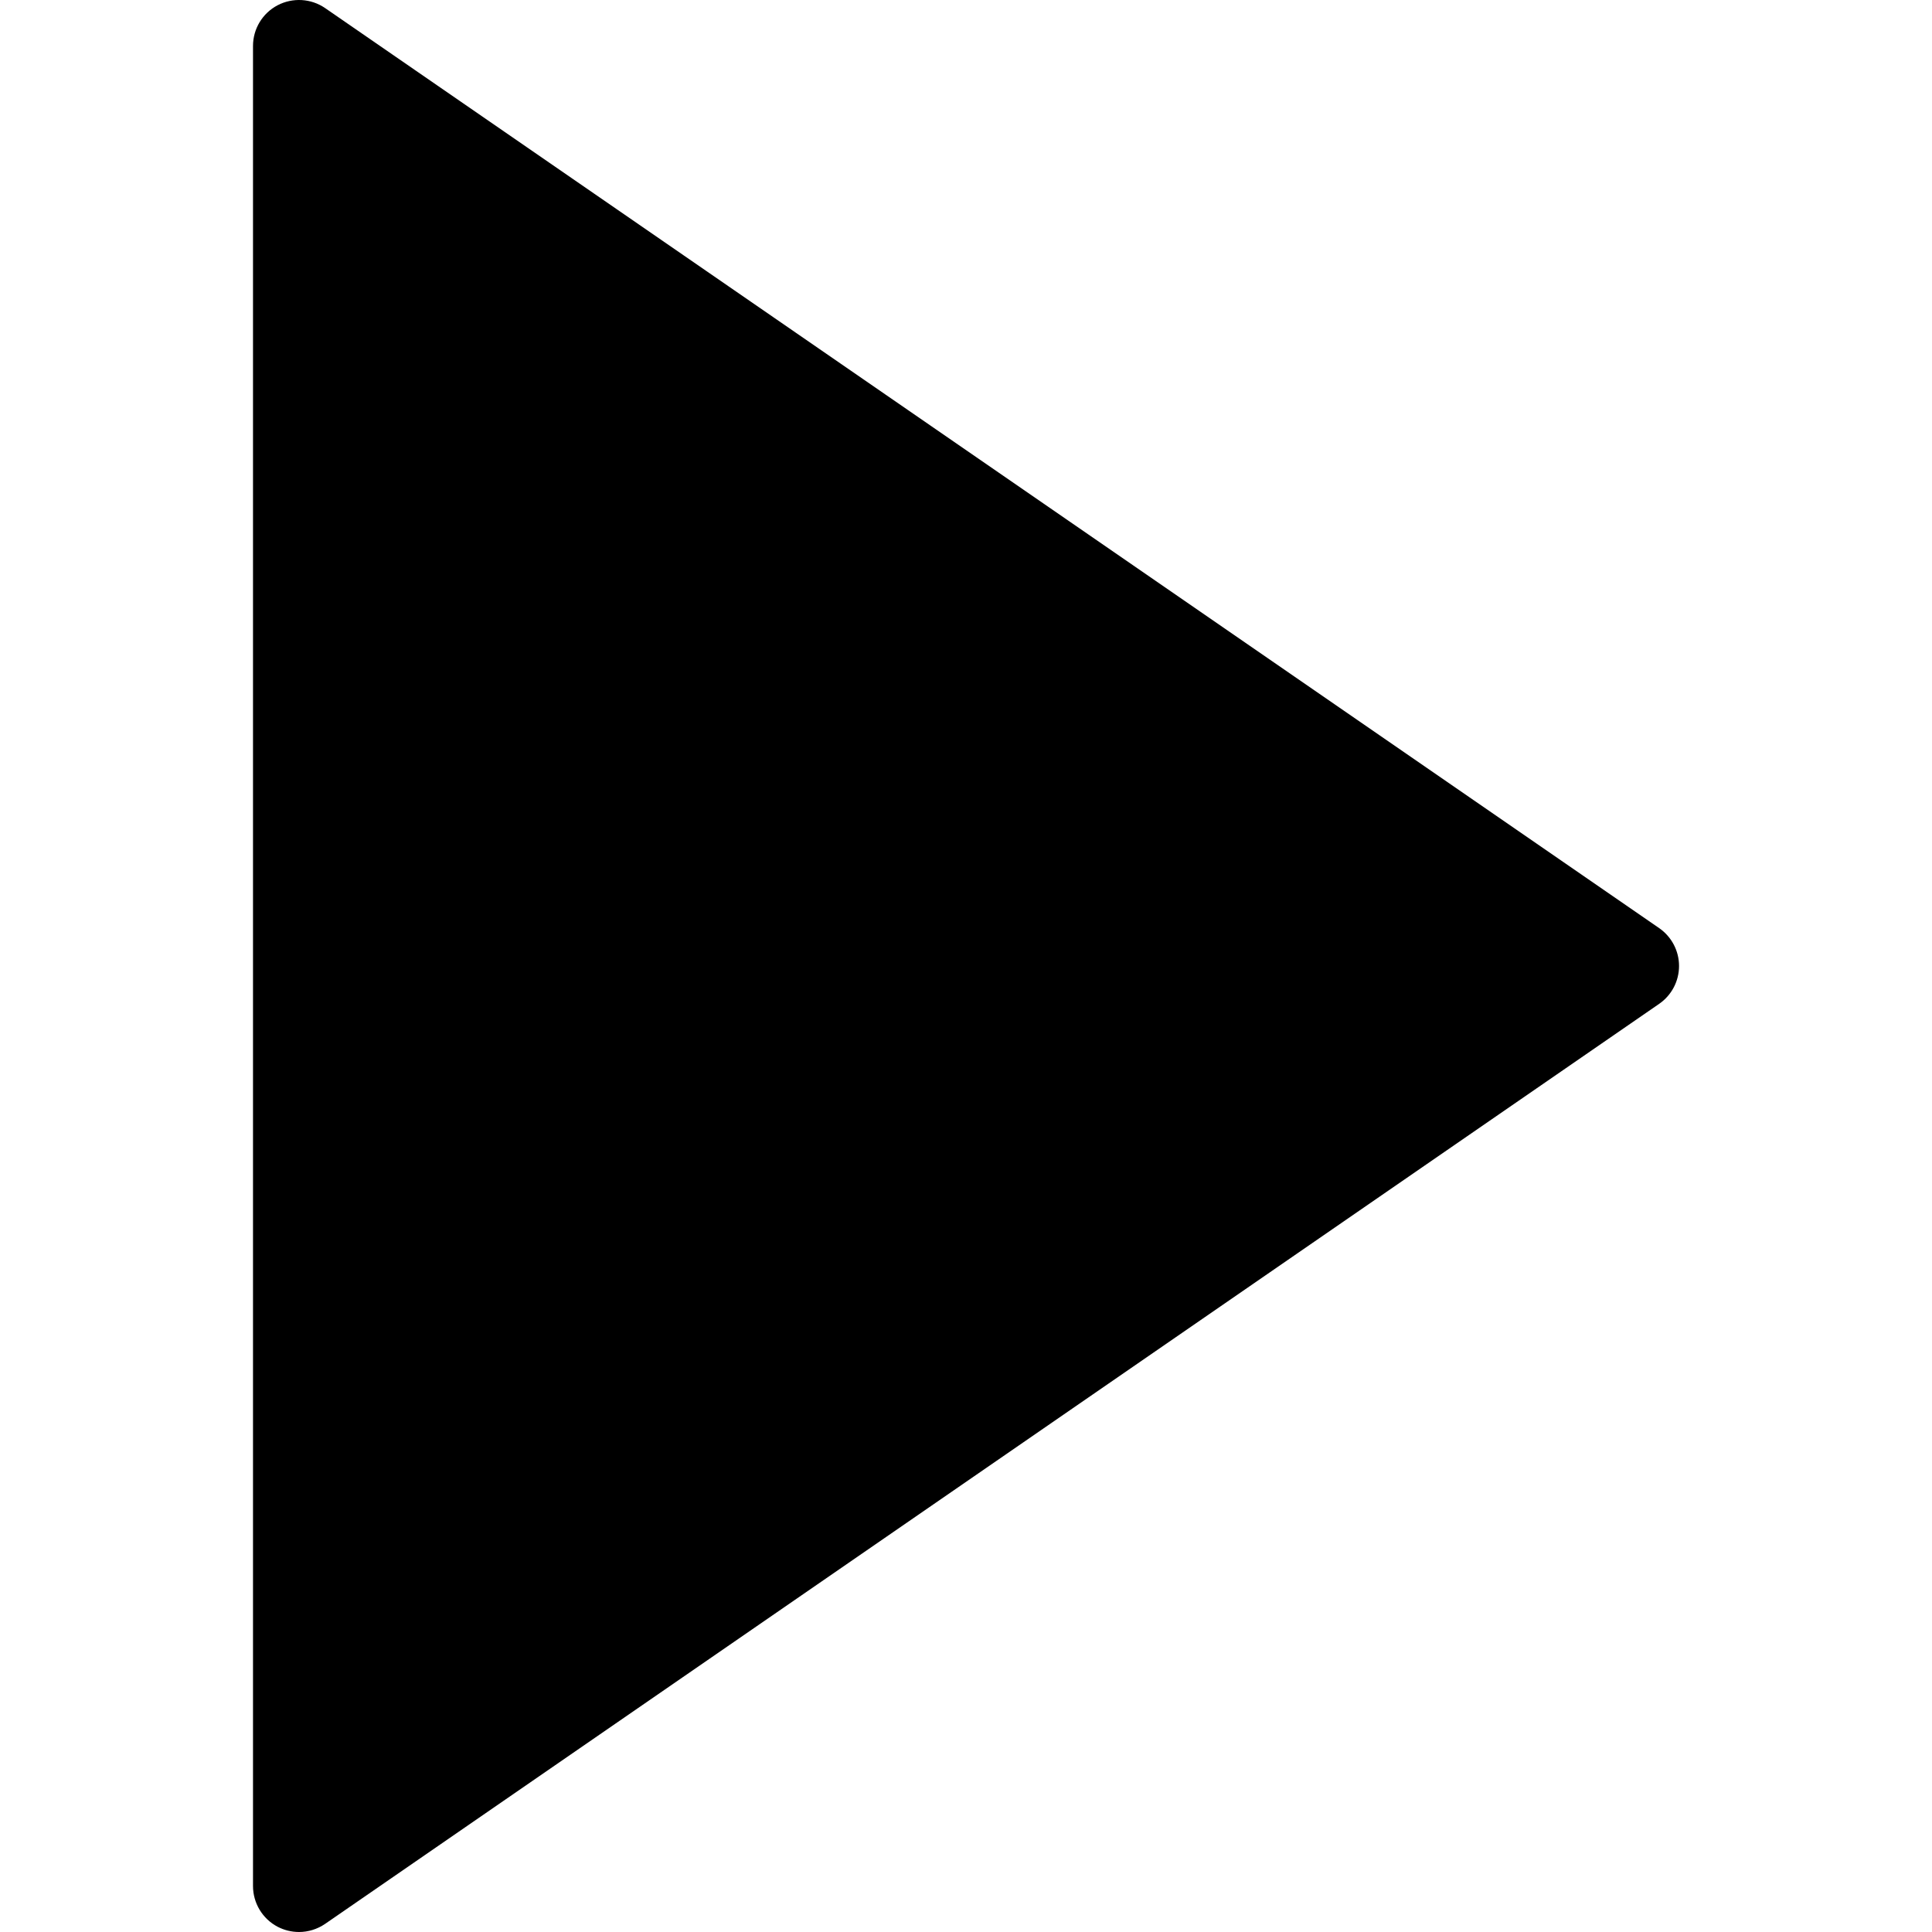
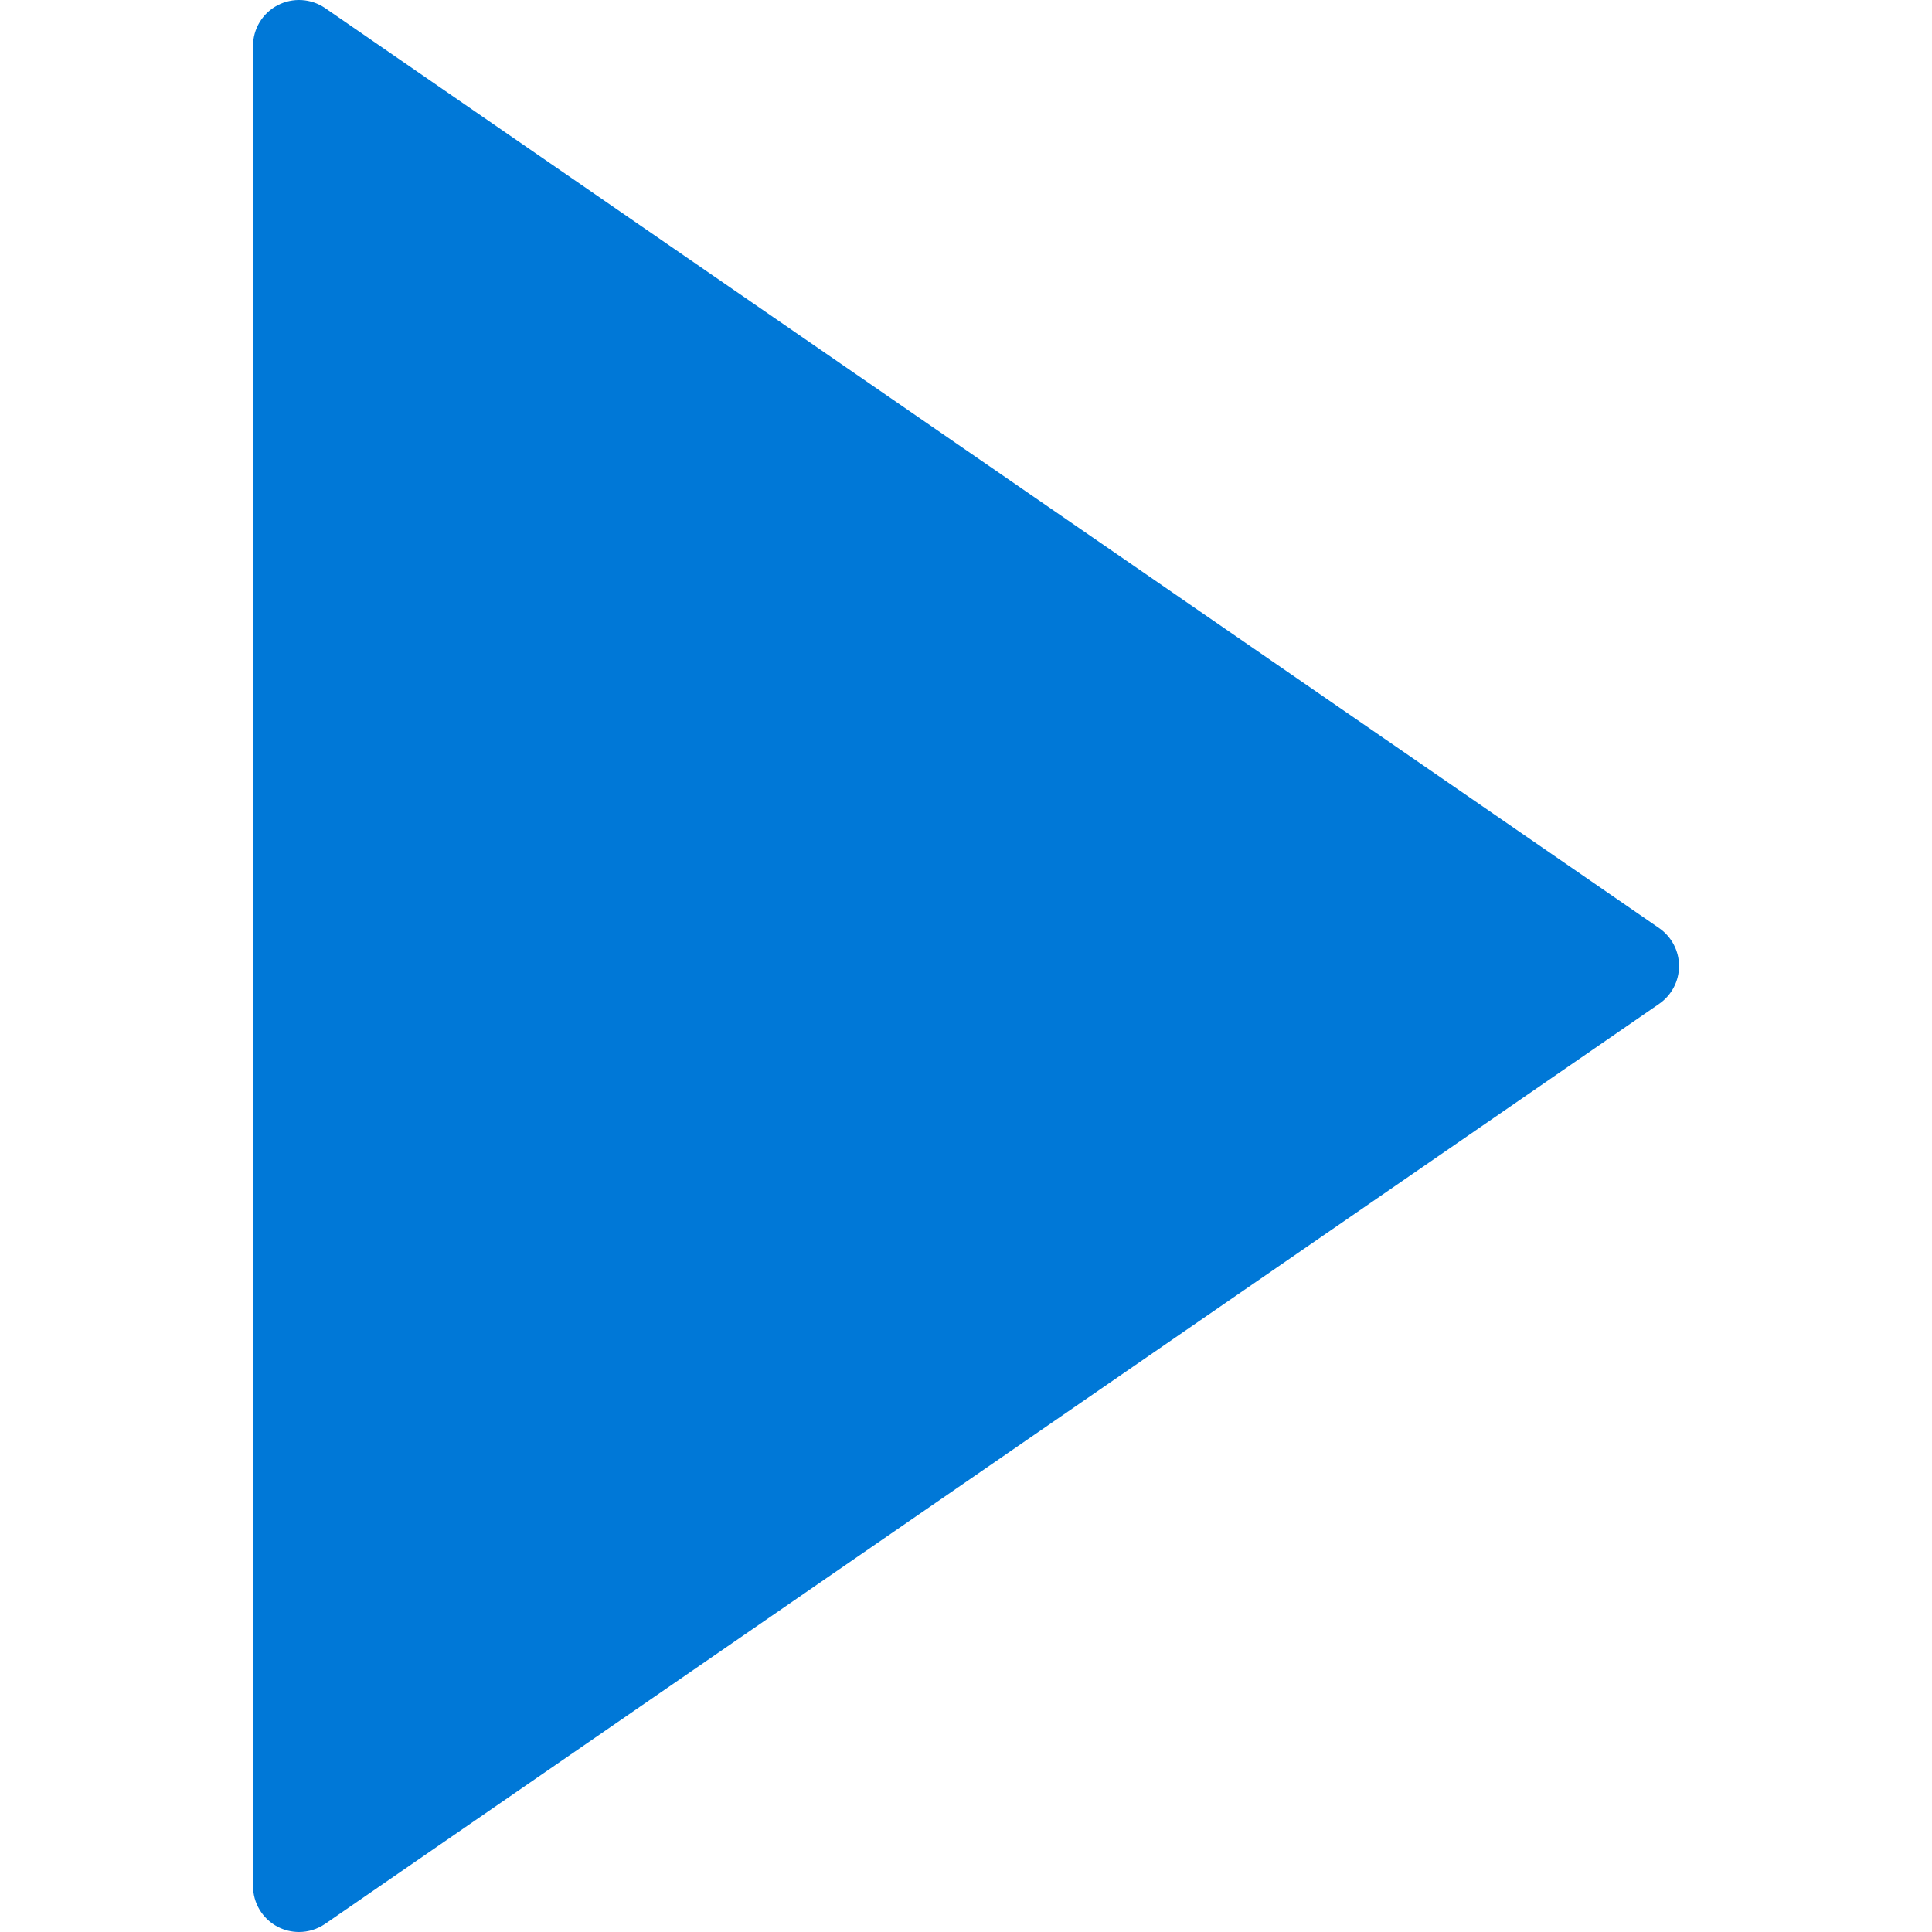
- <svg xmlns="http://www.w3.org/2000/svg" version="1.1" id="Capa_1" x="0px" y="0px" viewBox="0 0 41.999 41.999" style="enable-background:new 0 0 41.999 41.999;" xml:space="preserve">
-   <path d="M36.068,20.176l-29-20C6.761-0.035,6.363-0.057,6.035,0.114C5.706,0.287,5.5,0.627,5.5,0.999v40  c0,0.372,0.206,0.713,0.535,0.886c0.146,0.076,0.306,0.114,0.465,0.114c0.199,0,0.397-0.06,0.568-0.177l29-20  c0.271-0.187,0.432-0.494,0.432-0.823S36.338,20.363,36.068,20.176z" />
-   <g>
+ <svg xmlns="http://www.w3.org/2000/svg" xml:space="preserve" style="enable-background:new 0 0 41.999 41.999;" viewBox="0 0 41.999 41.999" y="0px" x="0px" id="Capa_1" version="1.1">
+   <defs id="defs955" />
+   <path style="fill:#0078d7;fill-opacity:1" id="path920" d="M36.068,20.176l-29-20C6.761-0.035,6.363-0.057,6.035,0.114C5.706,0.287,5.5,0.627,5.5,0.999v40  c0,0.372,0.206,0.713,0.535,0.886c0.146,0.076,0.306,0.114,0.465,0.114c0.199,0,0.397-0.06,0.568-0.177l29-20  c0.271-0.187,0.432-0.494,0.432-0.823S36.338,20.363,36.068,20.176z" />
+   <g id="g922">
</g>
-   <g>
+   <g id="g924">
</g>
-   <g>
+   <g id="g926">
</g>
-   <g>
+   <g id="g928">
</g>
-   <g>
+   <g id="g930">
</g>
-   <g>
+   <g id="g932">
</g>
-   <g>
+   <g id="g934">
</g>
-   <g>
+   <g id="g936">
</g>
-   <g>
+   <g id="g938">
</g>
-   <g>
+   <g id="g940">
</g>
-   <g>
+   <g id="g942">
</g>
-   <g>
+   <g id="g944">
</g>
-   <g>
+   <g id="g946">
</g>
-   <g>
+   <g id="g948">
</g>
-   <g>
+   <g id="g950">
</g>
</svg>
